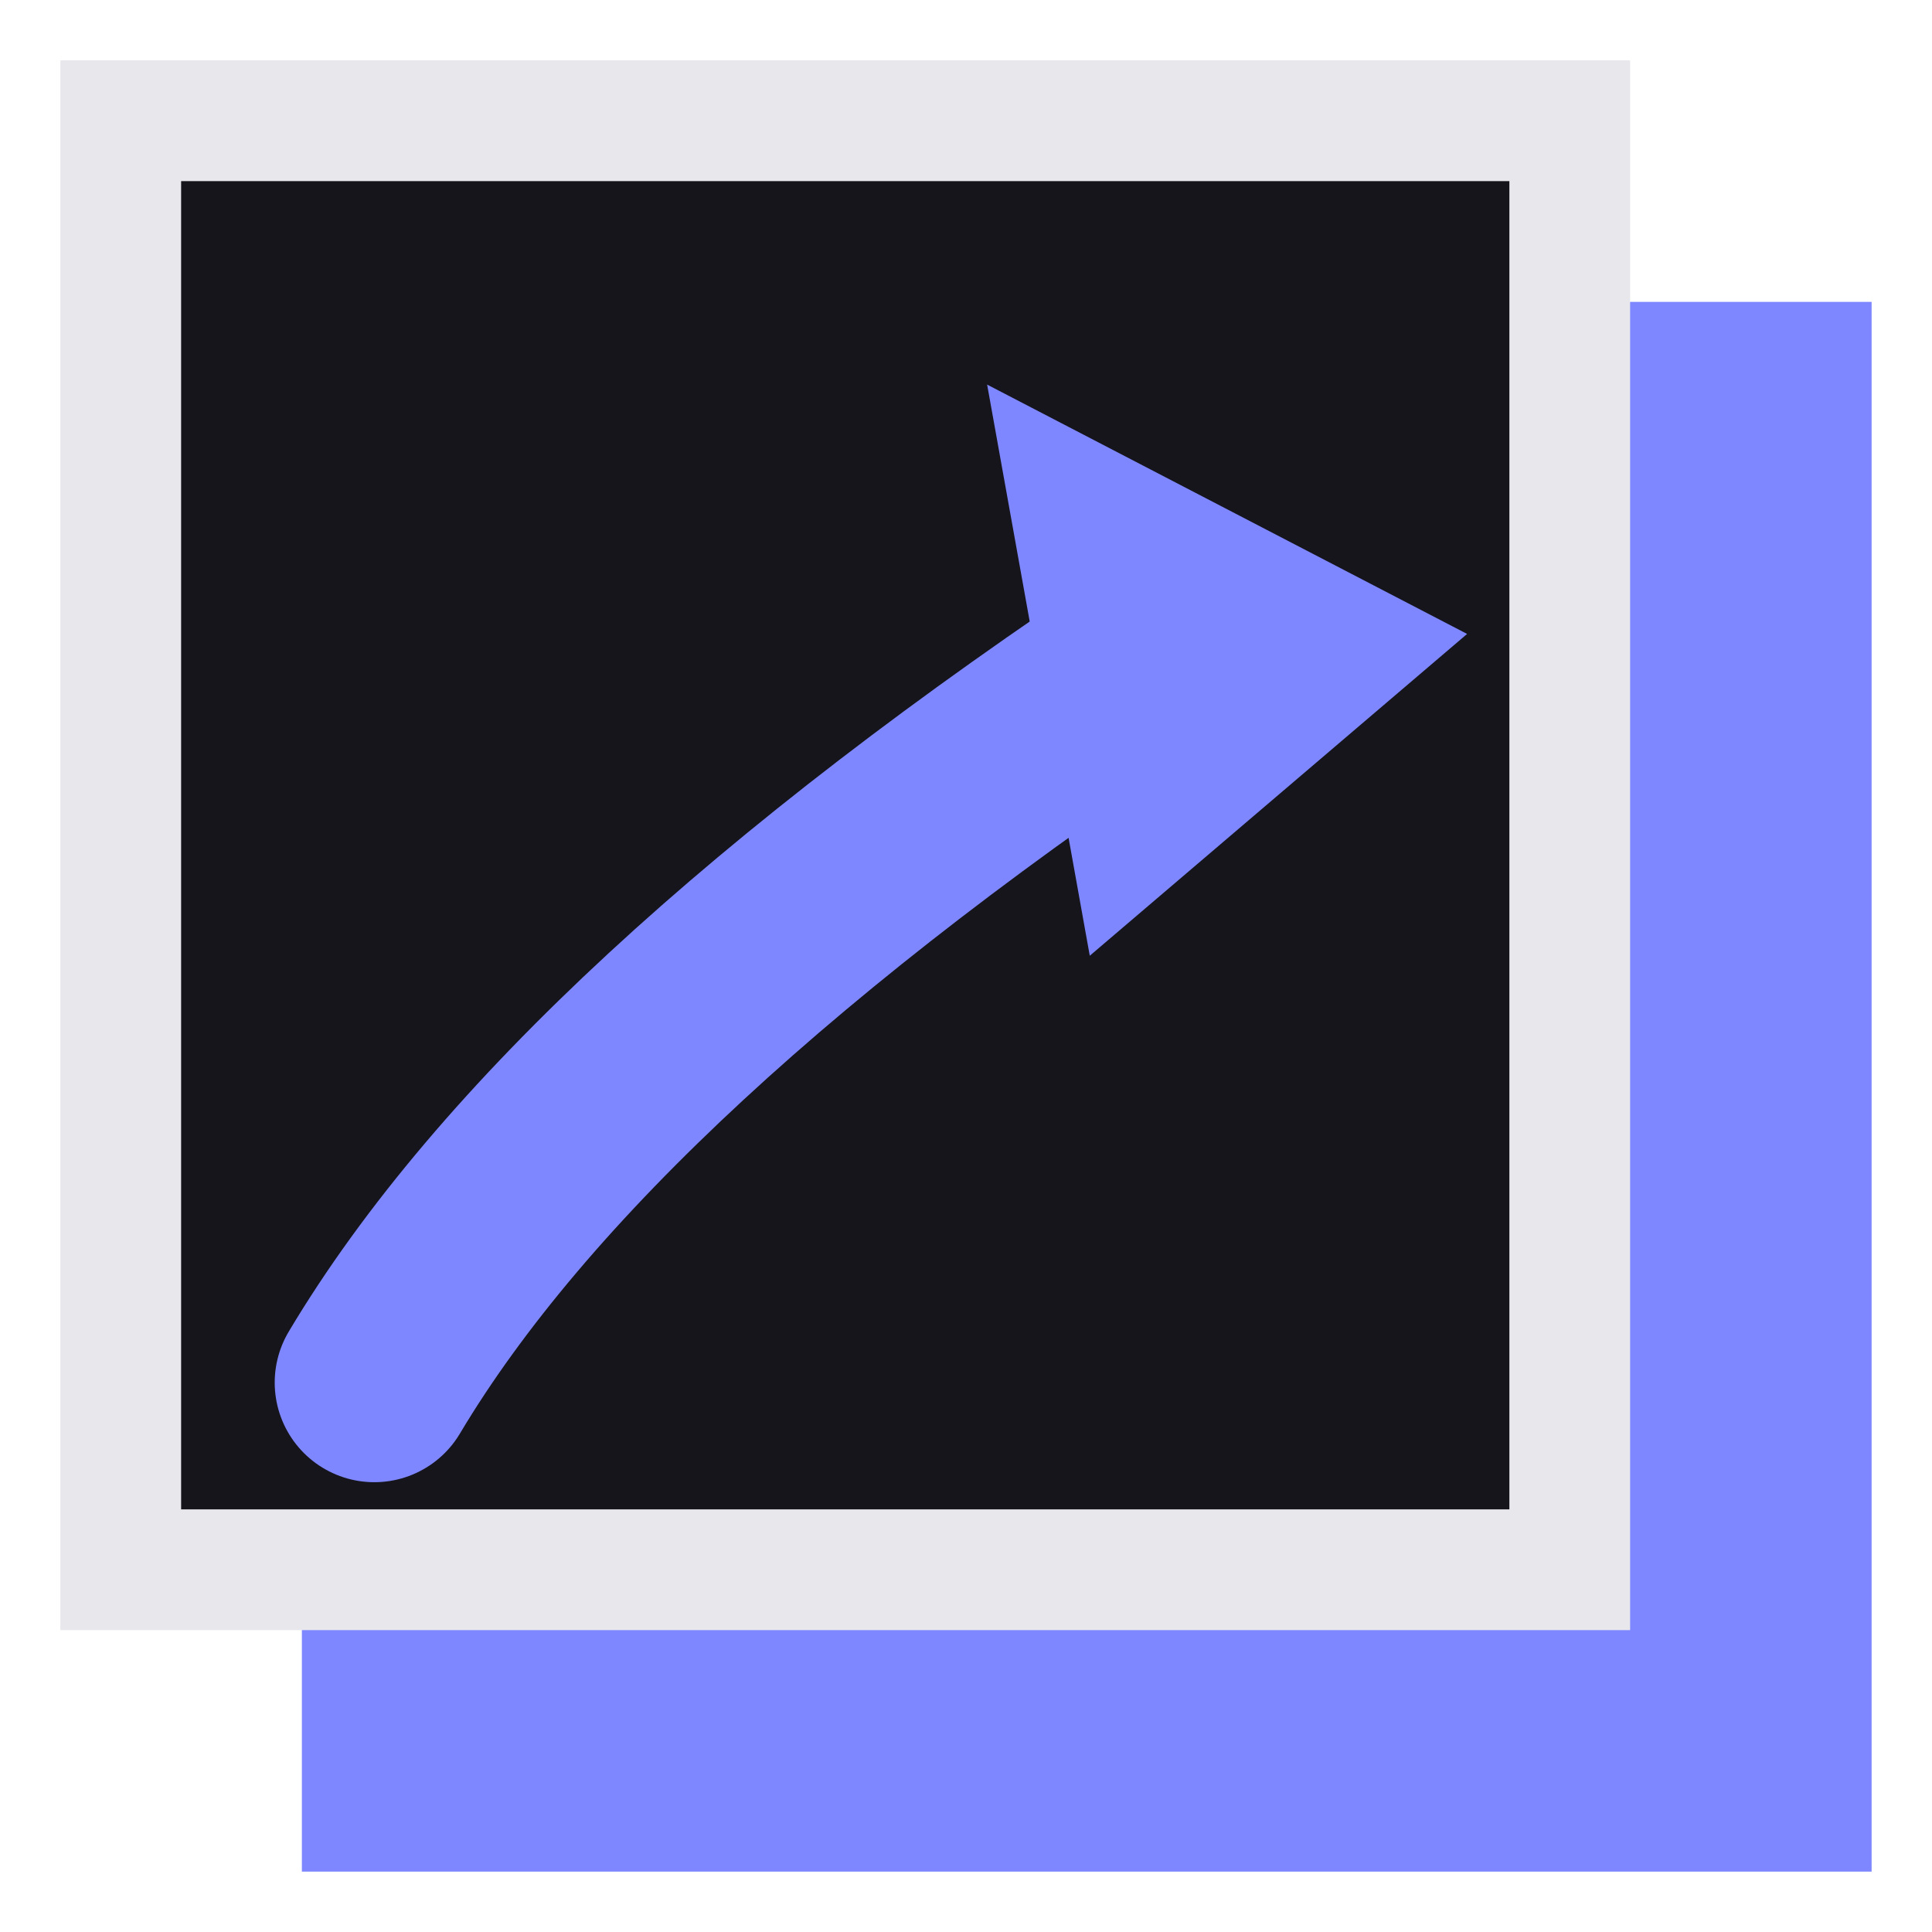
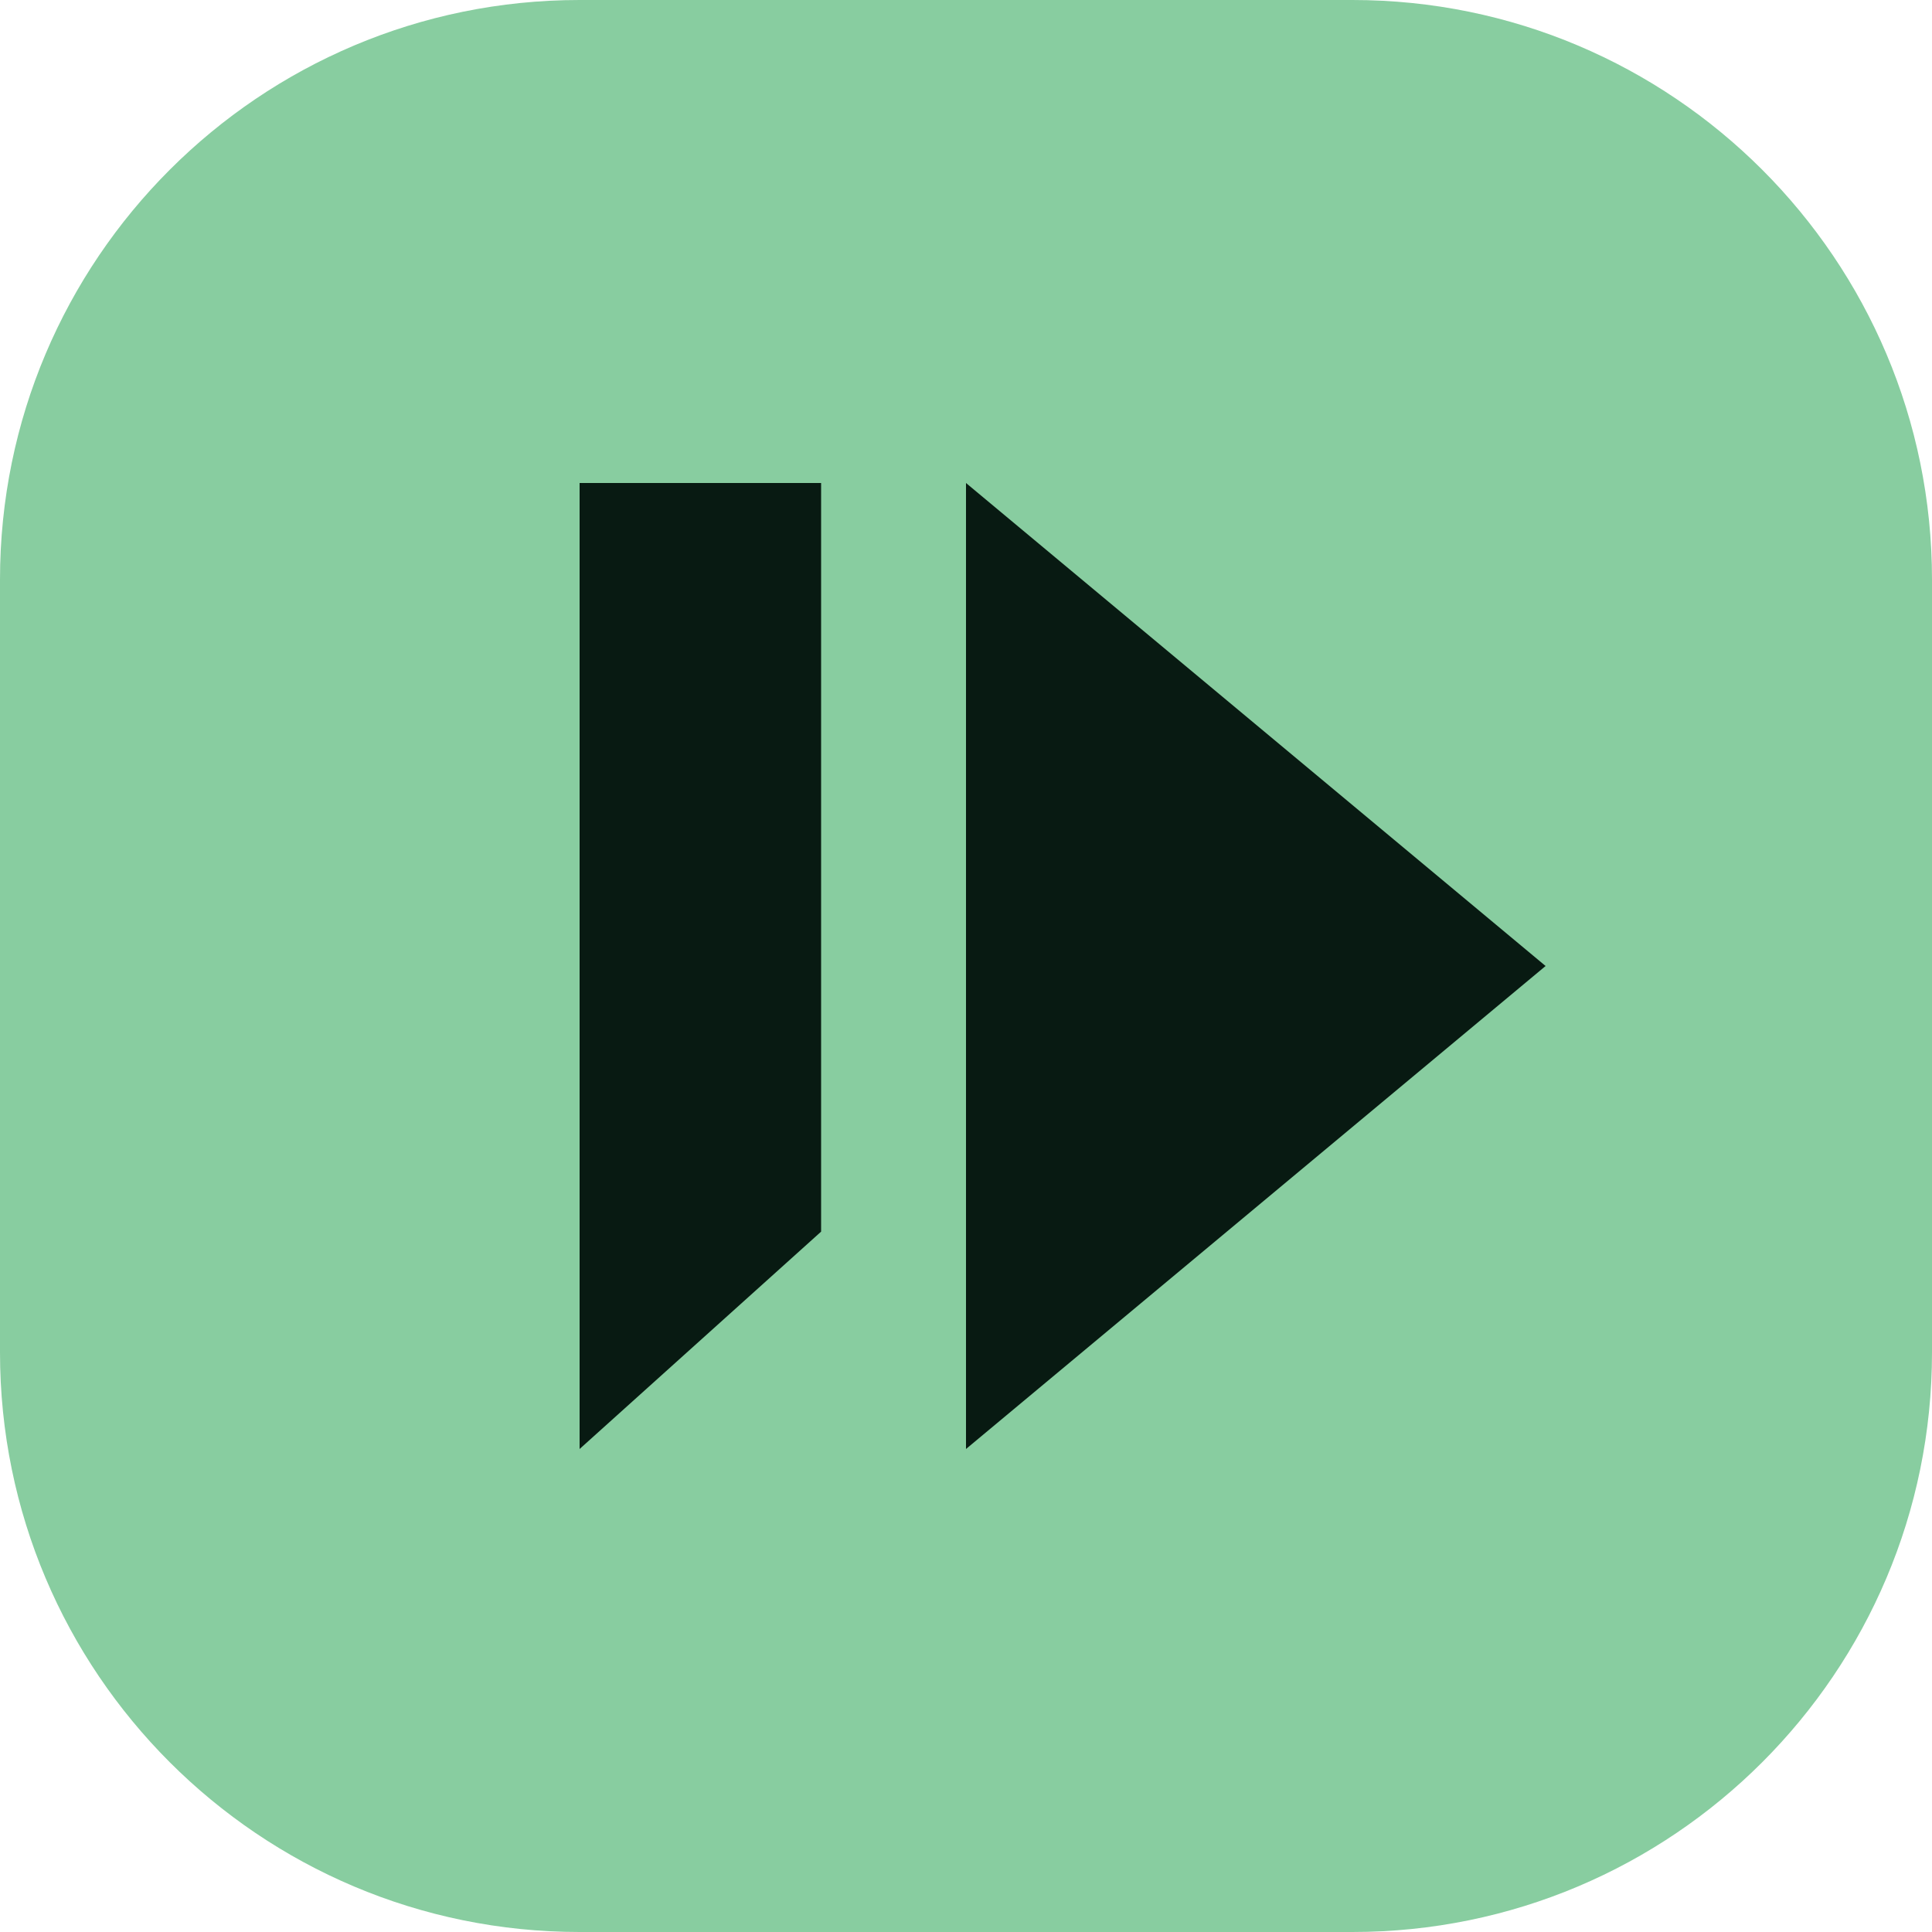
- <svg xmlns="http://www.w3.org/2000/svg" viewBox="0 0 32 32">
-   <rect x="5" y="5" width="26" height="26" fill="#7e87ff" />
-   <rect x="2" y="2" width="24" height="24" fill="#15151b" stroke="#e7e7ec" stroke-width="2" />
-   <path d="M6.2 22.9Q9.6 17.2 19.4 10.7" fill="none" stroke="#7e87ff" stroke-width="3.3" stroke-linecap="round" />
-   <path d="M24.3 10.5 18.05 15.83 16.35 6.37Z" fill="#7e87ff" />
+ <svg xmlns="http://www.w3.org/2000/svg" viewBox="0 0 40 40">
+   <rect width="40" height="40" rx="12" fill="#88cda0" />
+   <path d="M12 10 L17 10 L17 25.5 L12 30 Z M20 10 L32 20 L20 30 Z" fill="#081a12" />
</svg>
